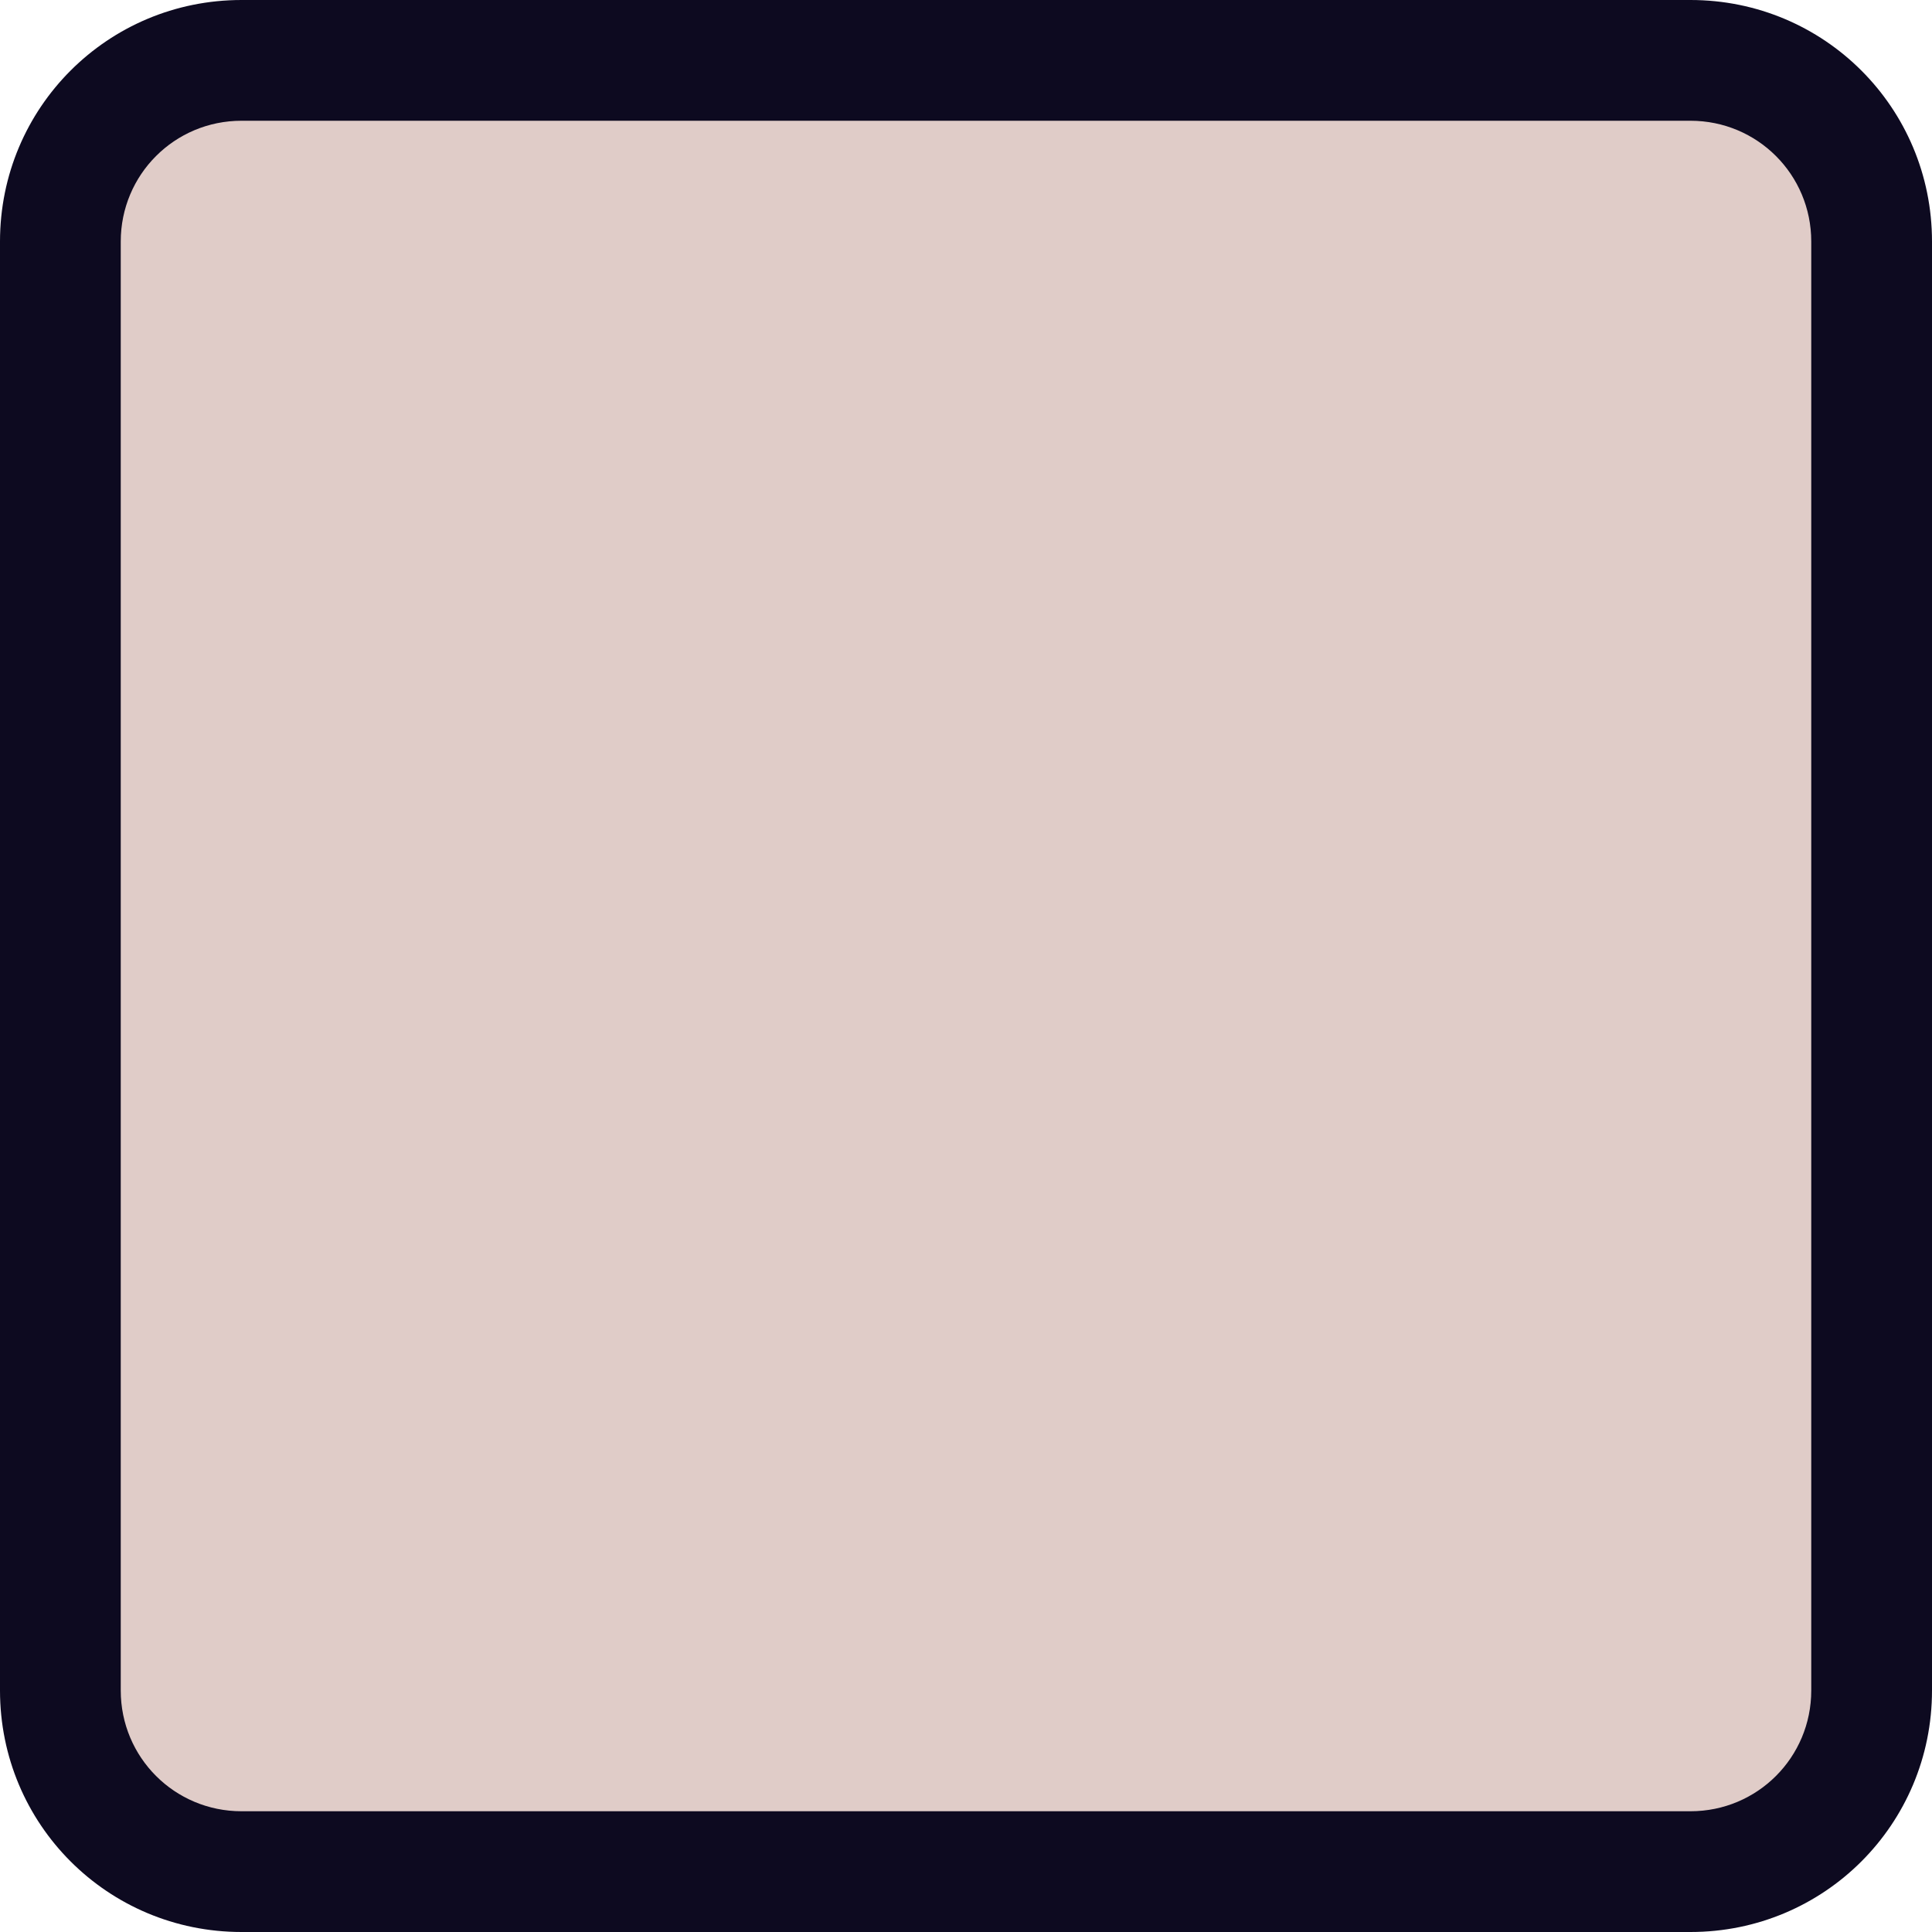
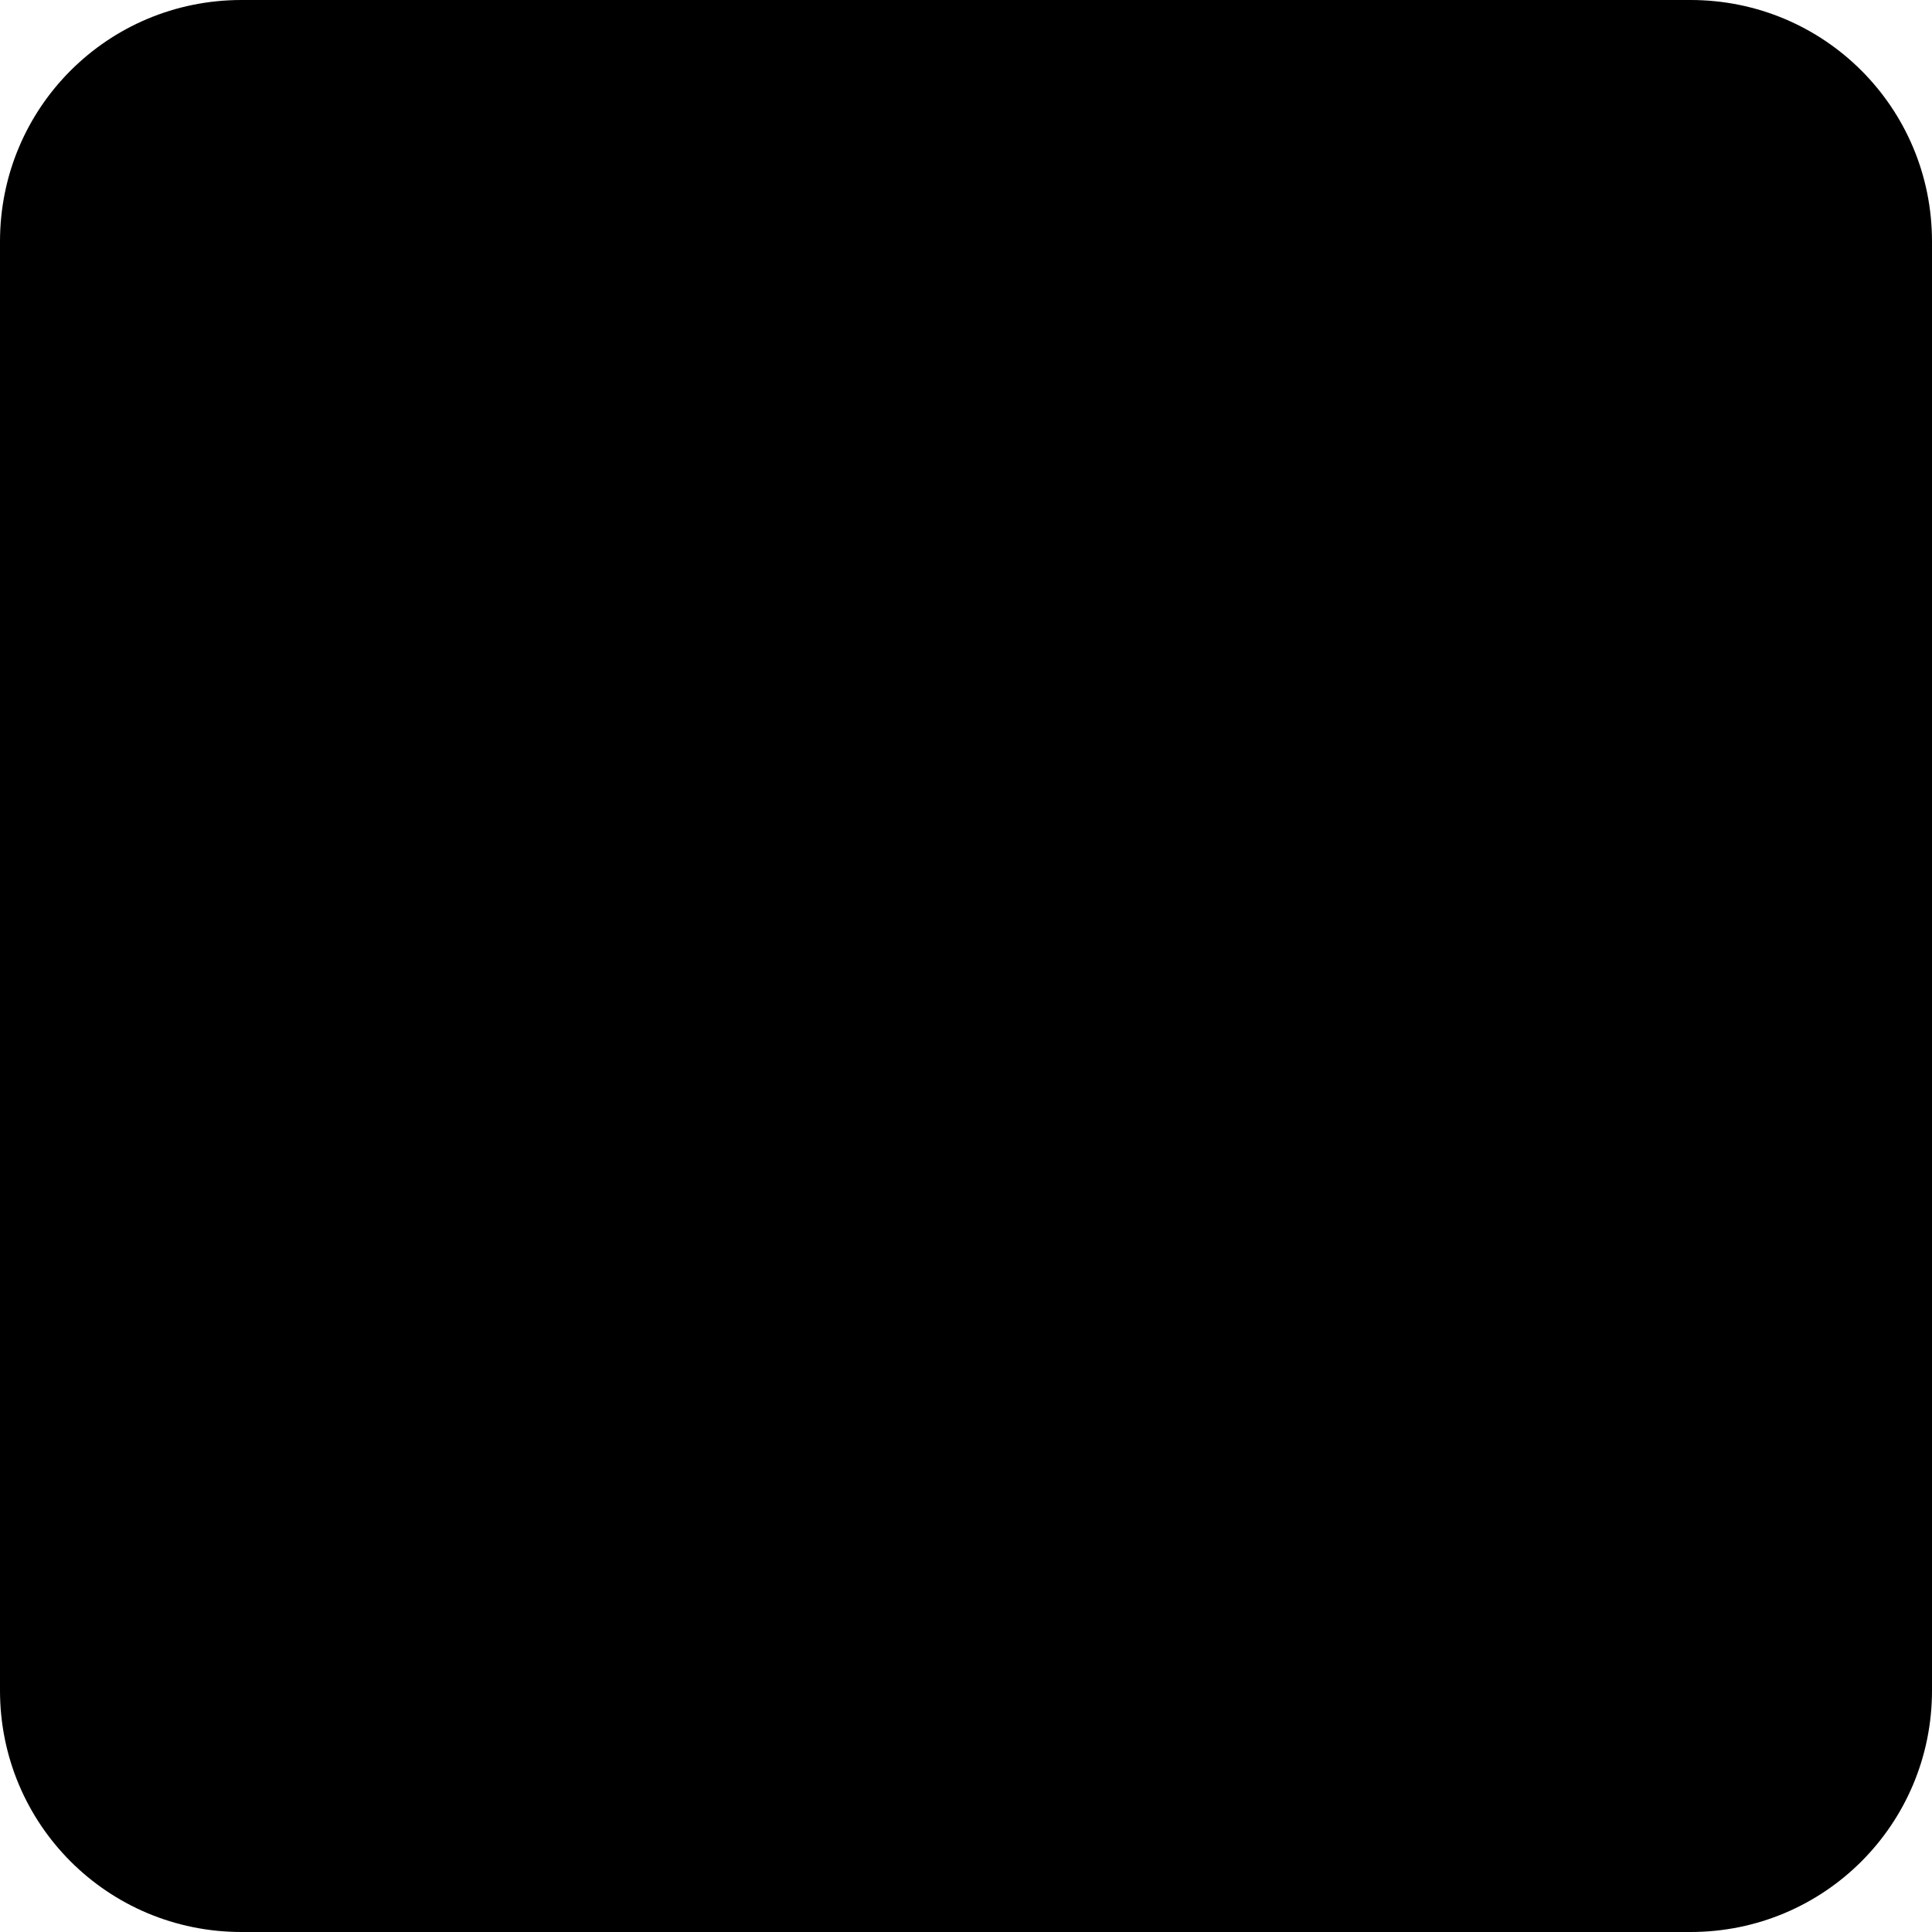
<svg xmlns="http://www.w3.org/2000/svg" viewBox="0 0 16 16">
  <g transform="translate(0 -1036.362)">
-     <path style="fill:#e0ccc8" d="m 1.671,1036.983 12.595,0 c 0.581,0 1.05,0.462 1.05,1.036 l 0,12.433 c 0,0.574 -0.468,1.036 -1.05,1.036 l -12.595,0 c -0.581,0 -1.05,-0.462 -1.05,-1.036 l 0,-12.433 c 0,-0.574 0.468,-1.036 1.05,-1.036 z" />
-     <path style="fill:#0d0a20" d="M 2 0 C 0.892 0 3.2526065e-18 0.892 0 2 L 0 14 C 0 15.108 0.892 16 2 16 L 14 16 C 15.108 16 16 15.108 16 14 L 16 2 C 16 0.892 15.108 3.2526065e-18 14 0 L 2 0 z M 2 1 L 14 1 C 14.554 1 15 1.446 15 2 L 15 14 C 15 14.554 14.554 15 14 15 L 2 15 C 1.446 15 1 14.554 1 14 L 1 2 C 1 1.446 1.446 1 2 1 z " transform="translate(0 1036.362)" />
+     <path style="fill:#777777777777" d="m 1.671,1036.983 12.595,0 c 0.581,0 1.05,0.462 1.05,1.036 l 0,12.433 c 0,0.574 -0.468,1.036 -1.05,1.036 l -12.595,0 c -0.581,0 -1.05,-0.462 -1.05,-1.036 l 0,-12.433 c 0,-0.574 0.468,-1.036 1.05,-1.036 z" />
+     <path style="fill:#111111111111" d="M 2 0 C 0.892 0 3.2526065e-18 0.892 0 2 L 0 14 C 0 15.108 0.892 16 2 16 L 14 16 C 15.108 16 16 15.108 16 14 L 16 2 C 16 0.892 15.108 3.2526065e-18 14 0 L 2 0 z M 2 1 L 14 1 C 14.554 1 15 1.446 15 2 L 15 14 C 15 14.554 14.554 15 14 15 L 2 15 C 1.446 15 1 14.554 1 14 L 1 2 C 1 1.446 1.446 1 2 1 z " transform="translate(0 1036.362)" />
  </g>
</svg>
